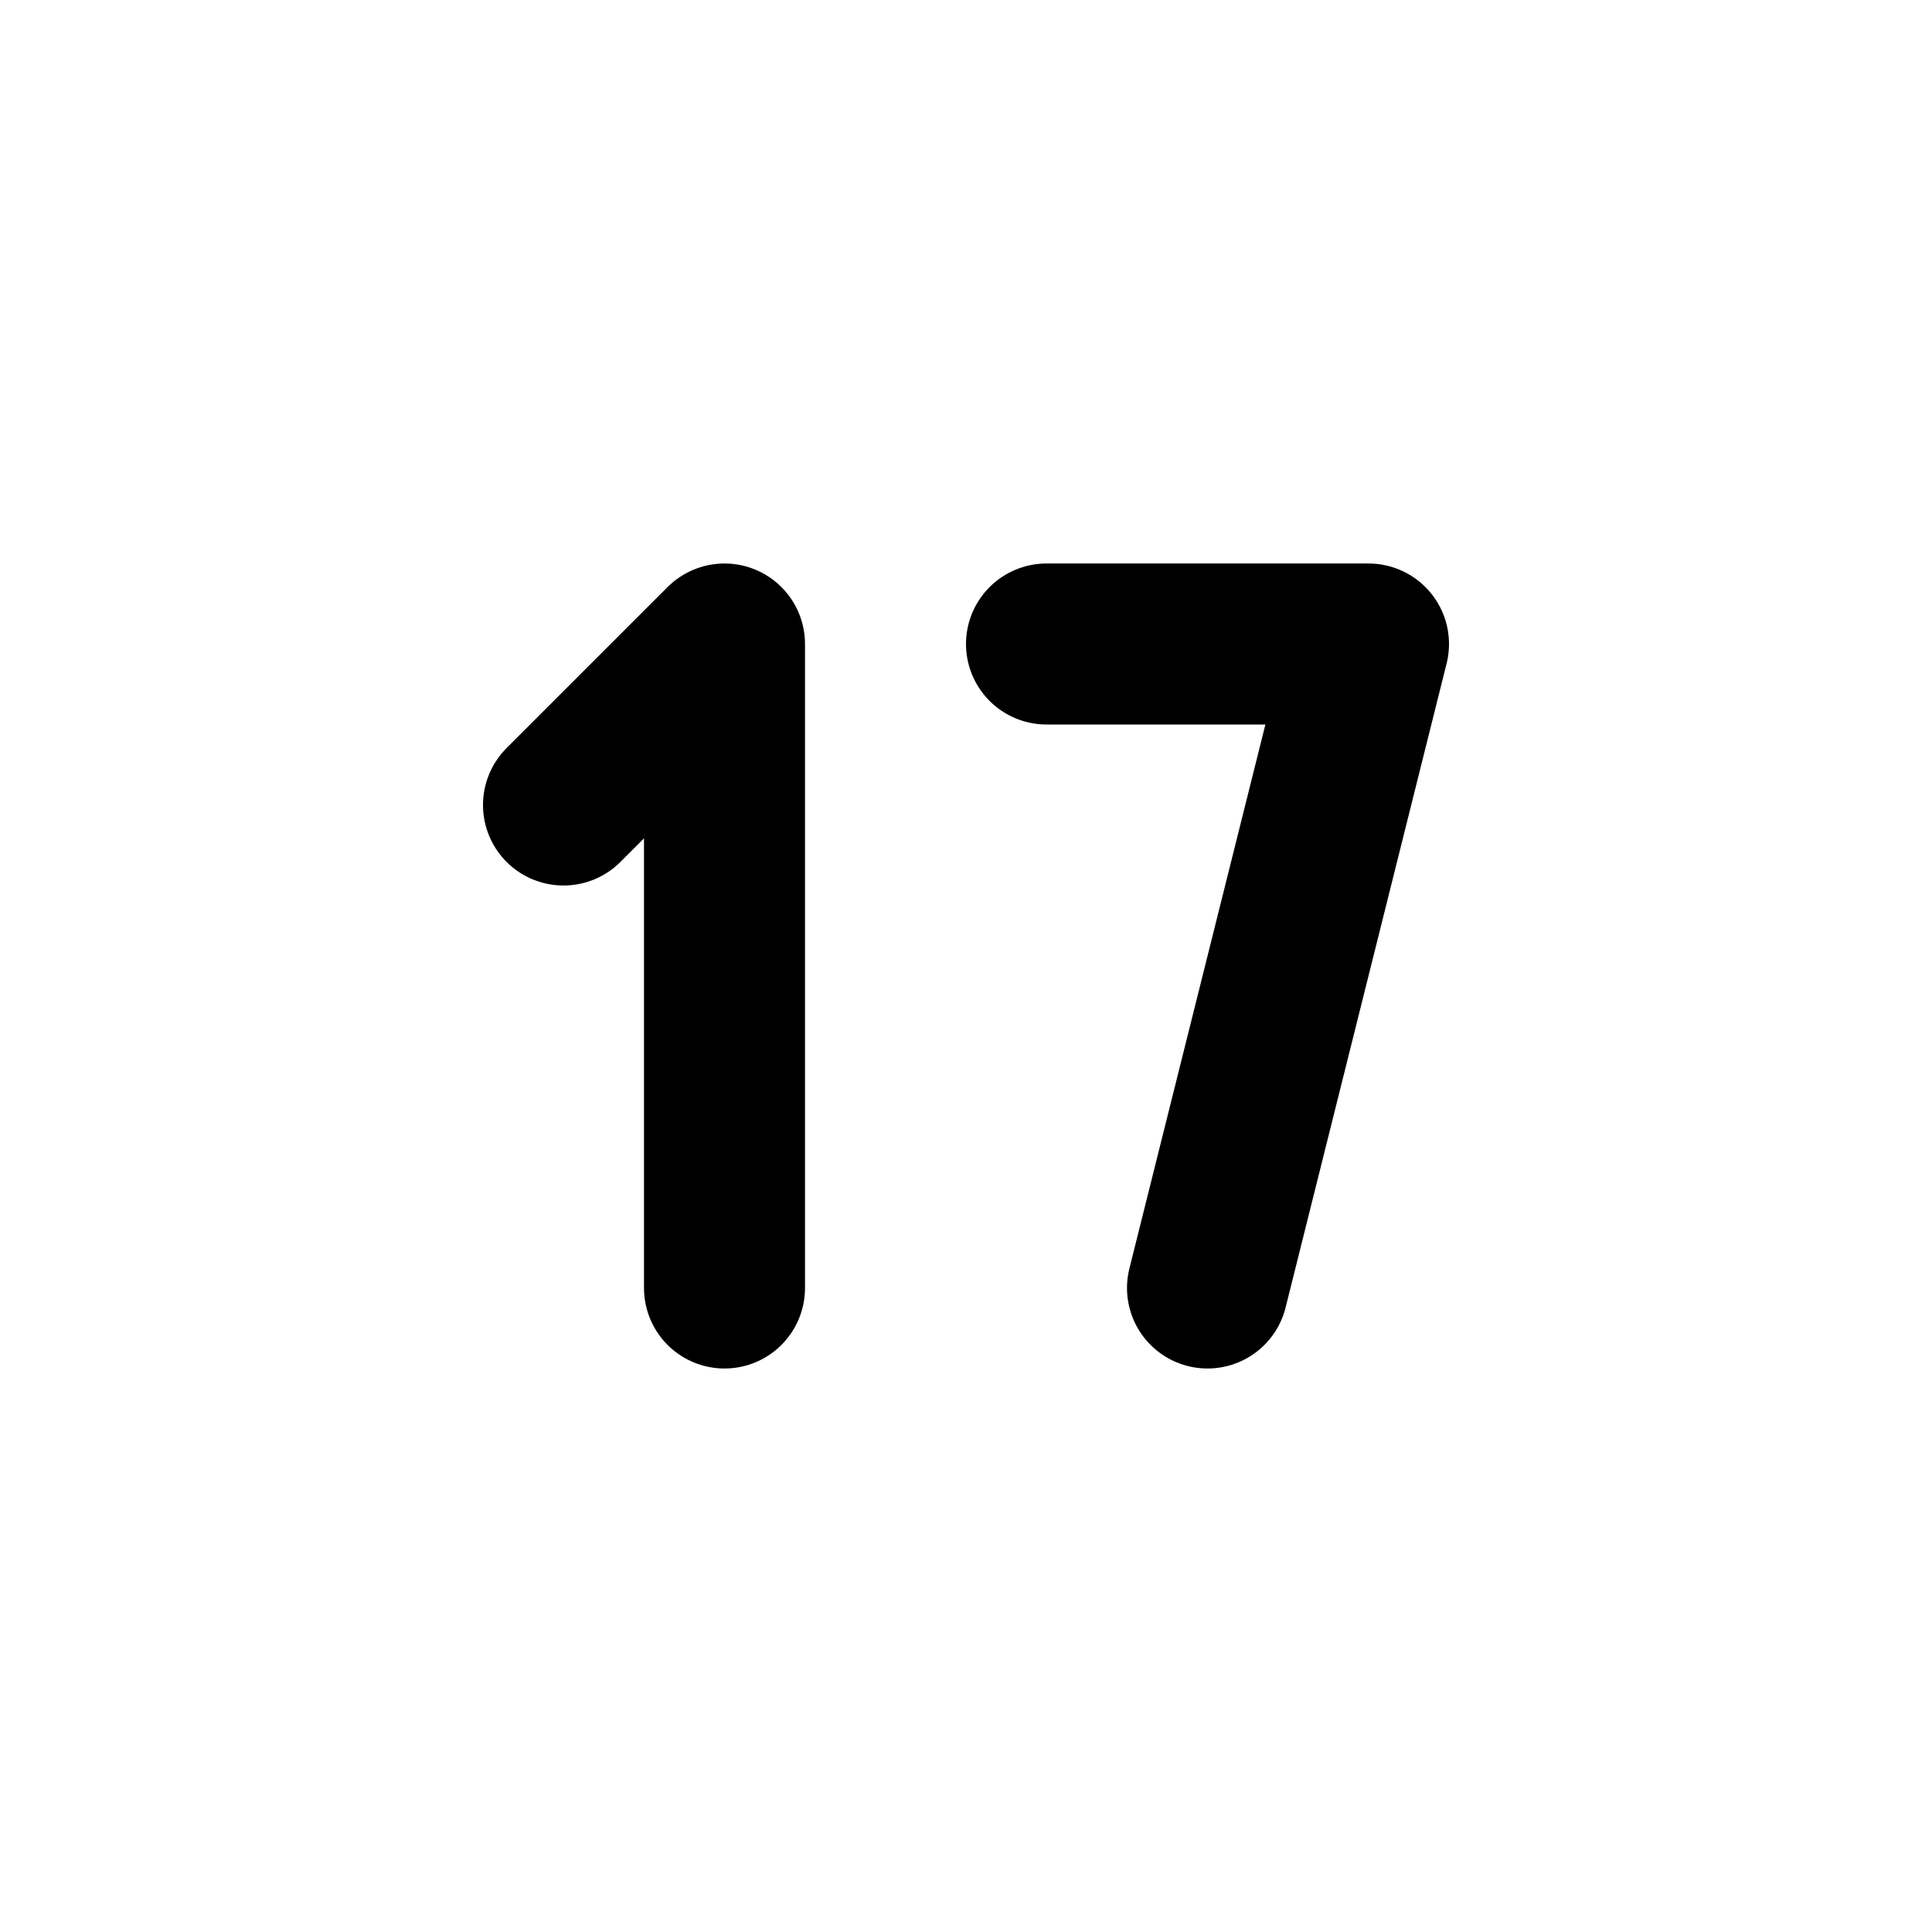
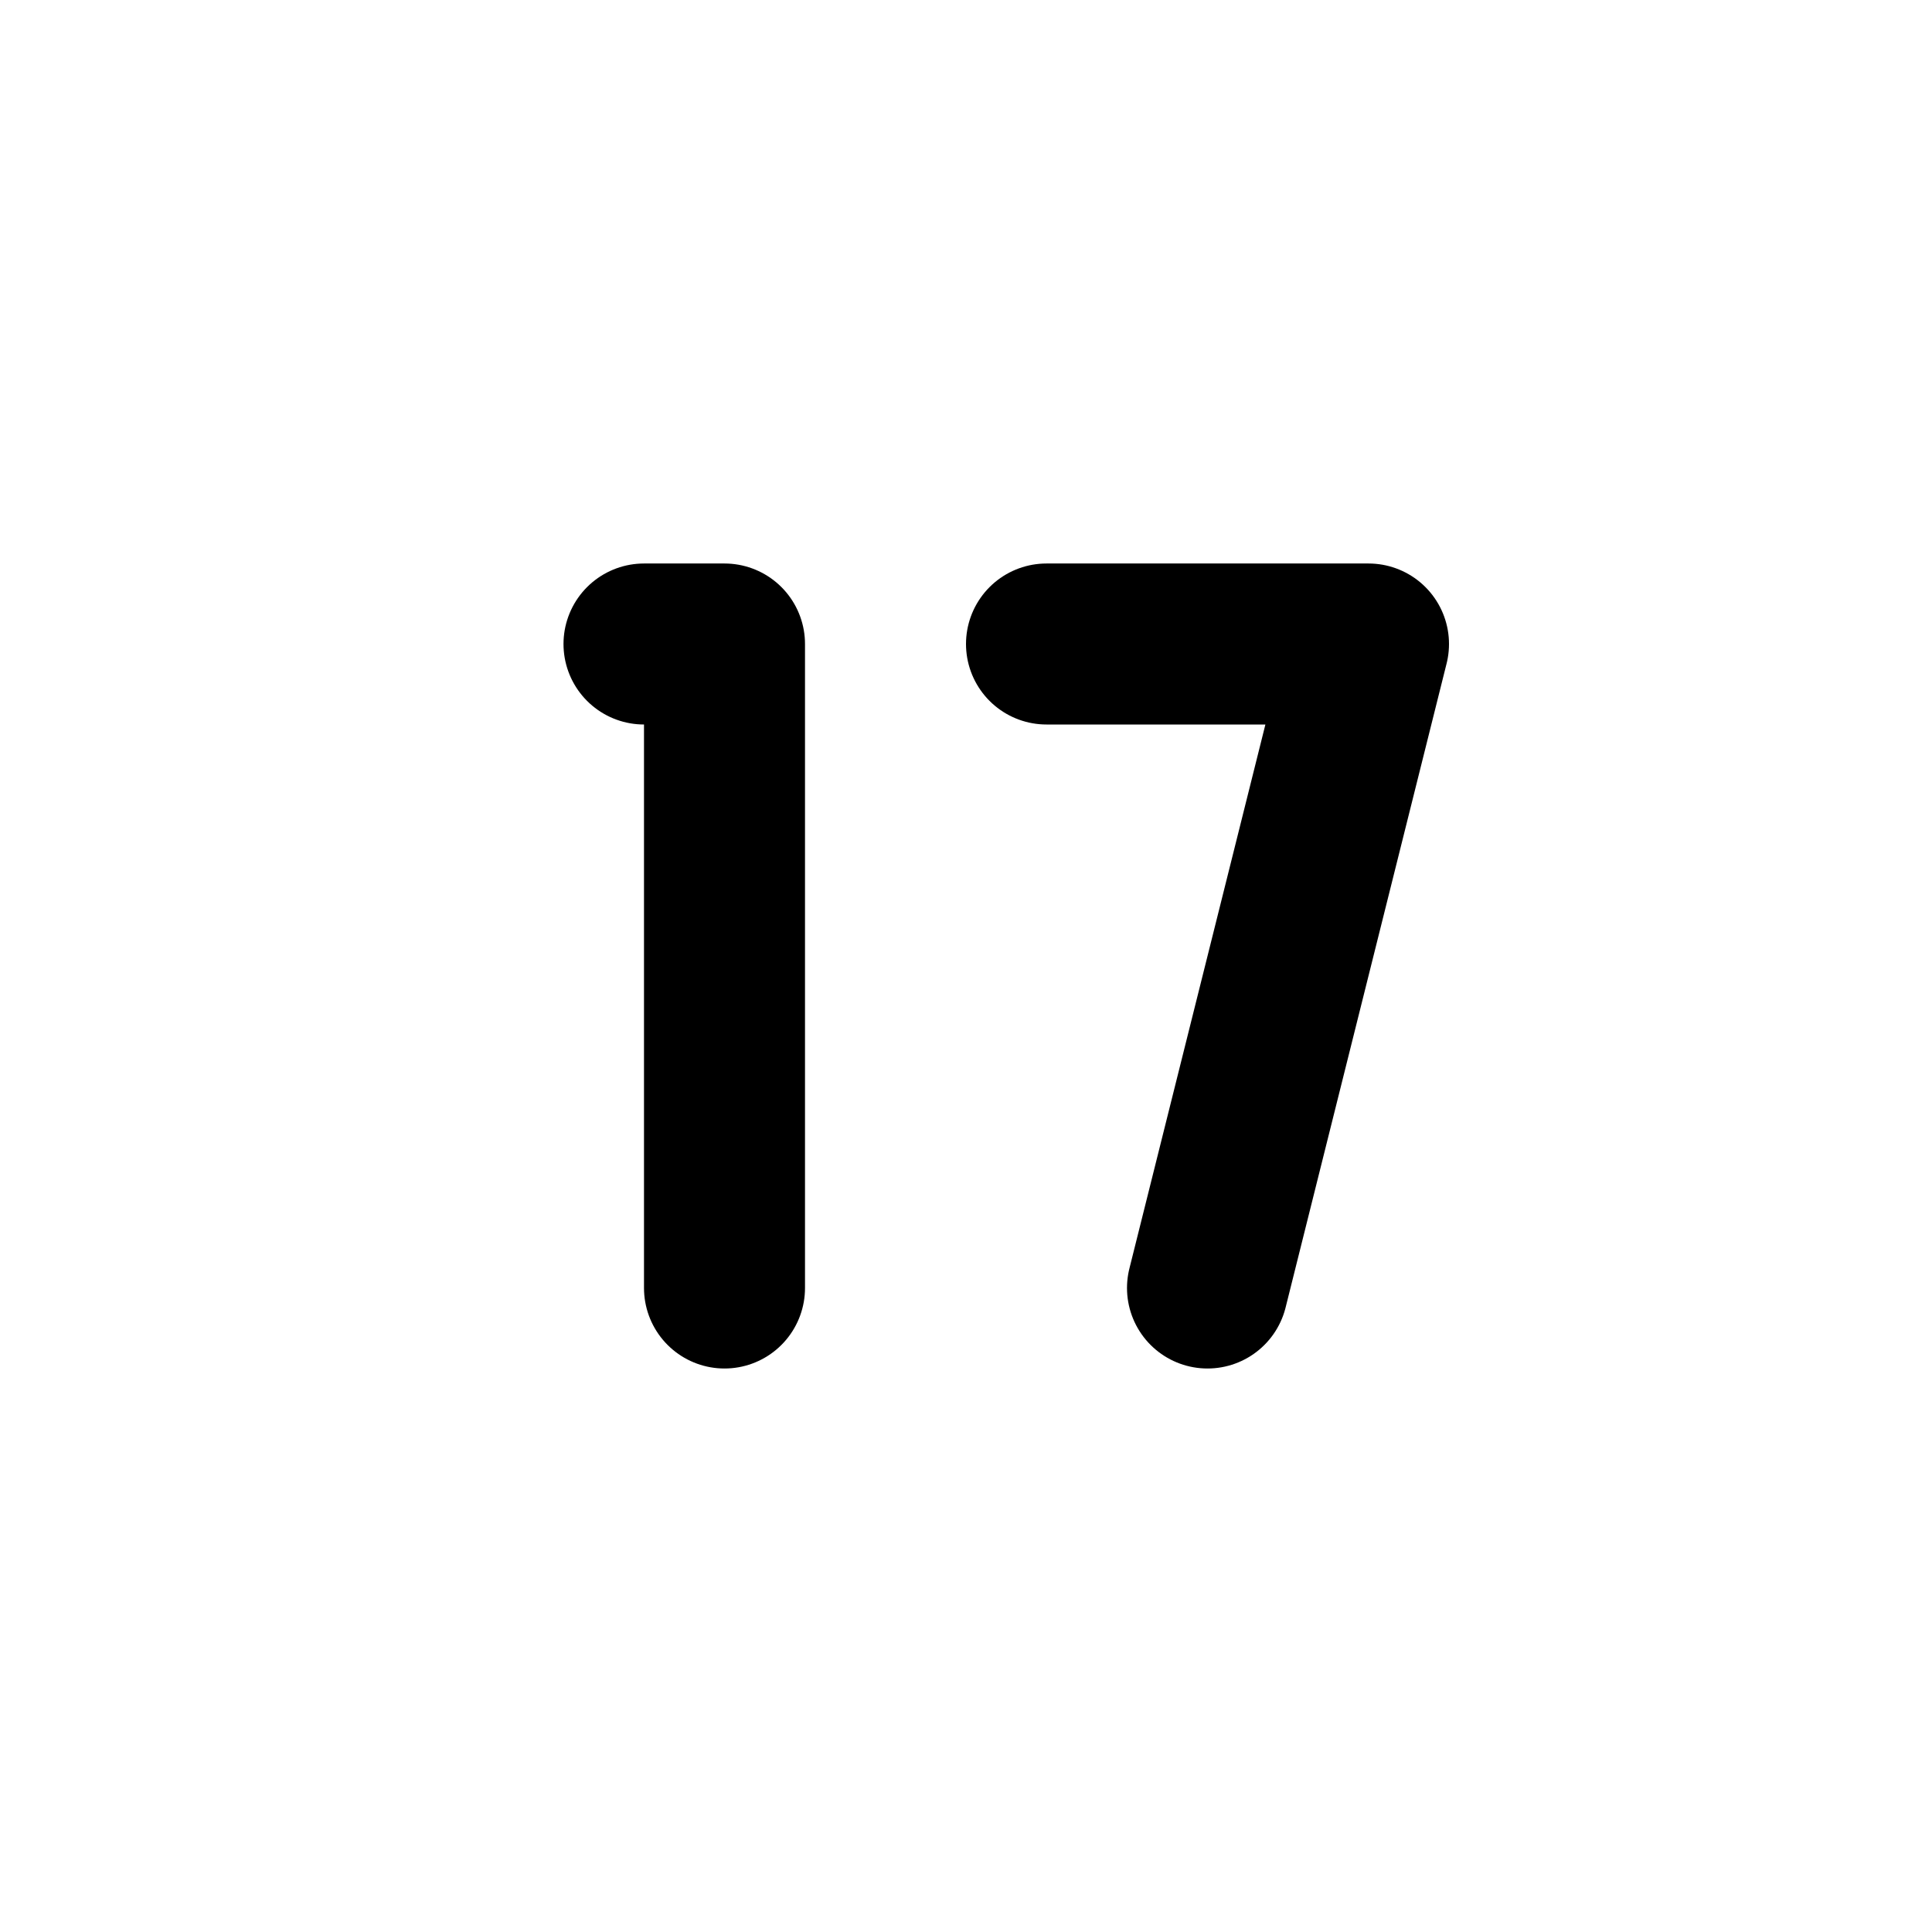
<svg xmlns="http://www.w3.org/2000/svg" fill="none" stroke="currentColor" stroke-linecap="round" stroke-linejoin="round" stroke-width="2" viewBox="0 0 24 24">
  <path stroke="none" d="M0 0h24v24H0z" />
-   <path d="m7 10 2-2v8M13 8h4l-2 8" />
+   <path d="M8 8h1v8M13 8h4l-2 8" />
</svg>
